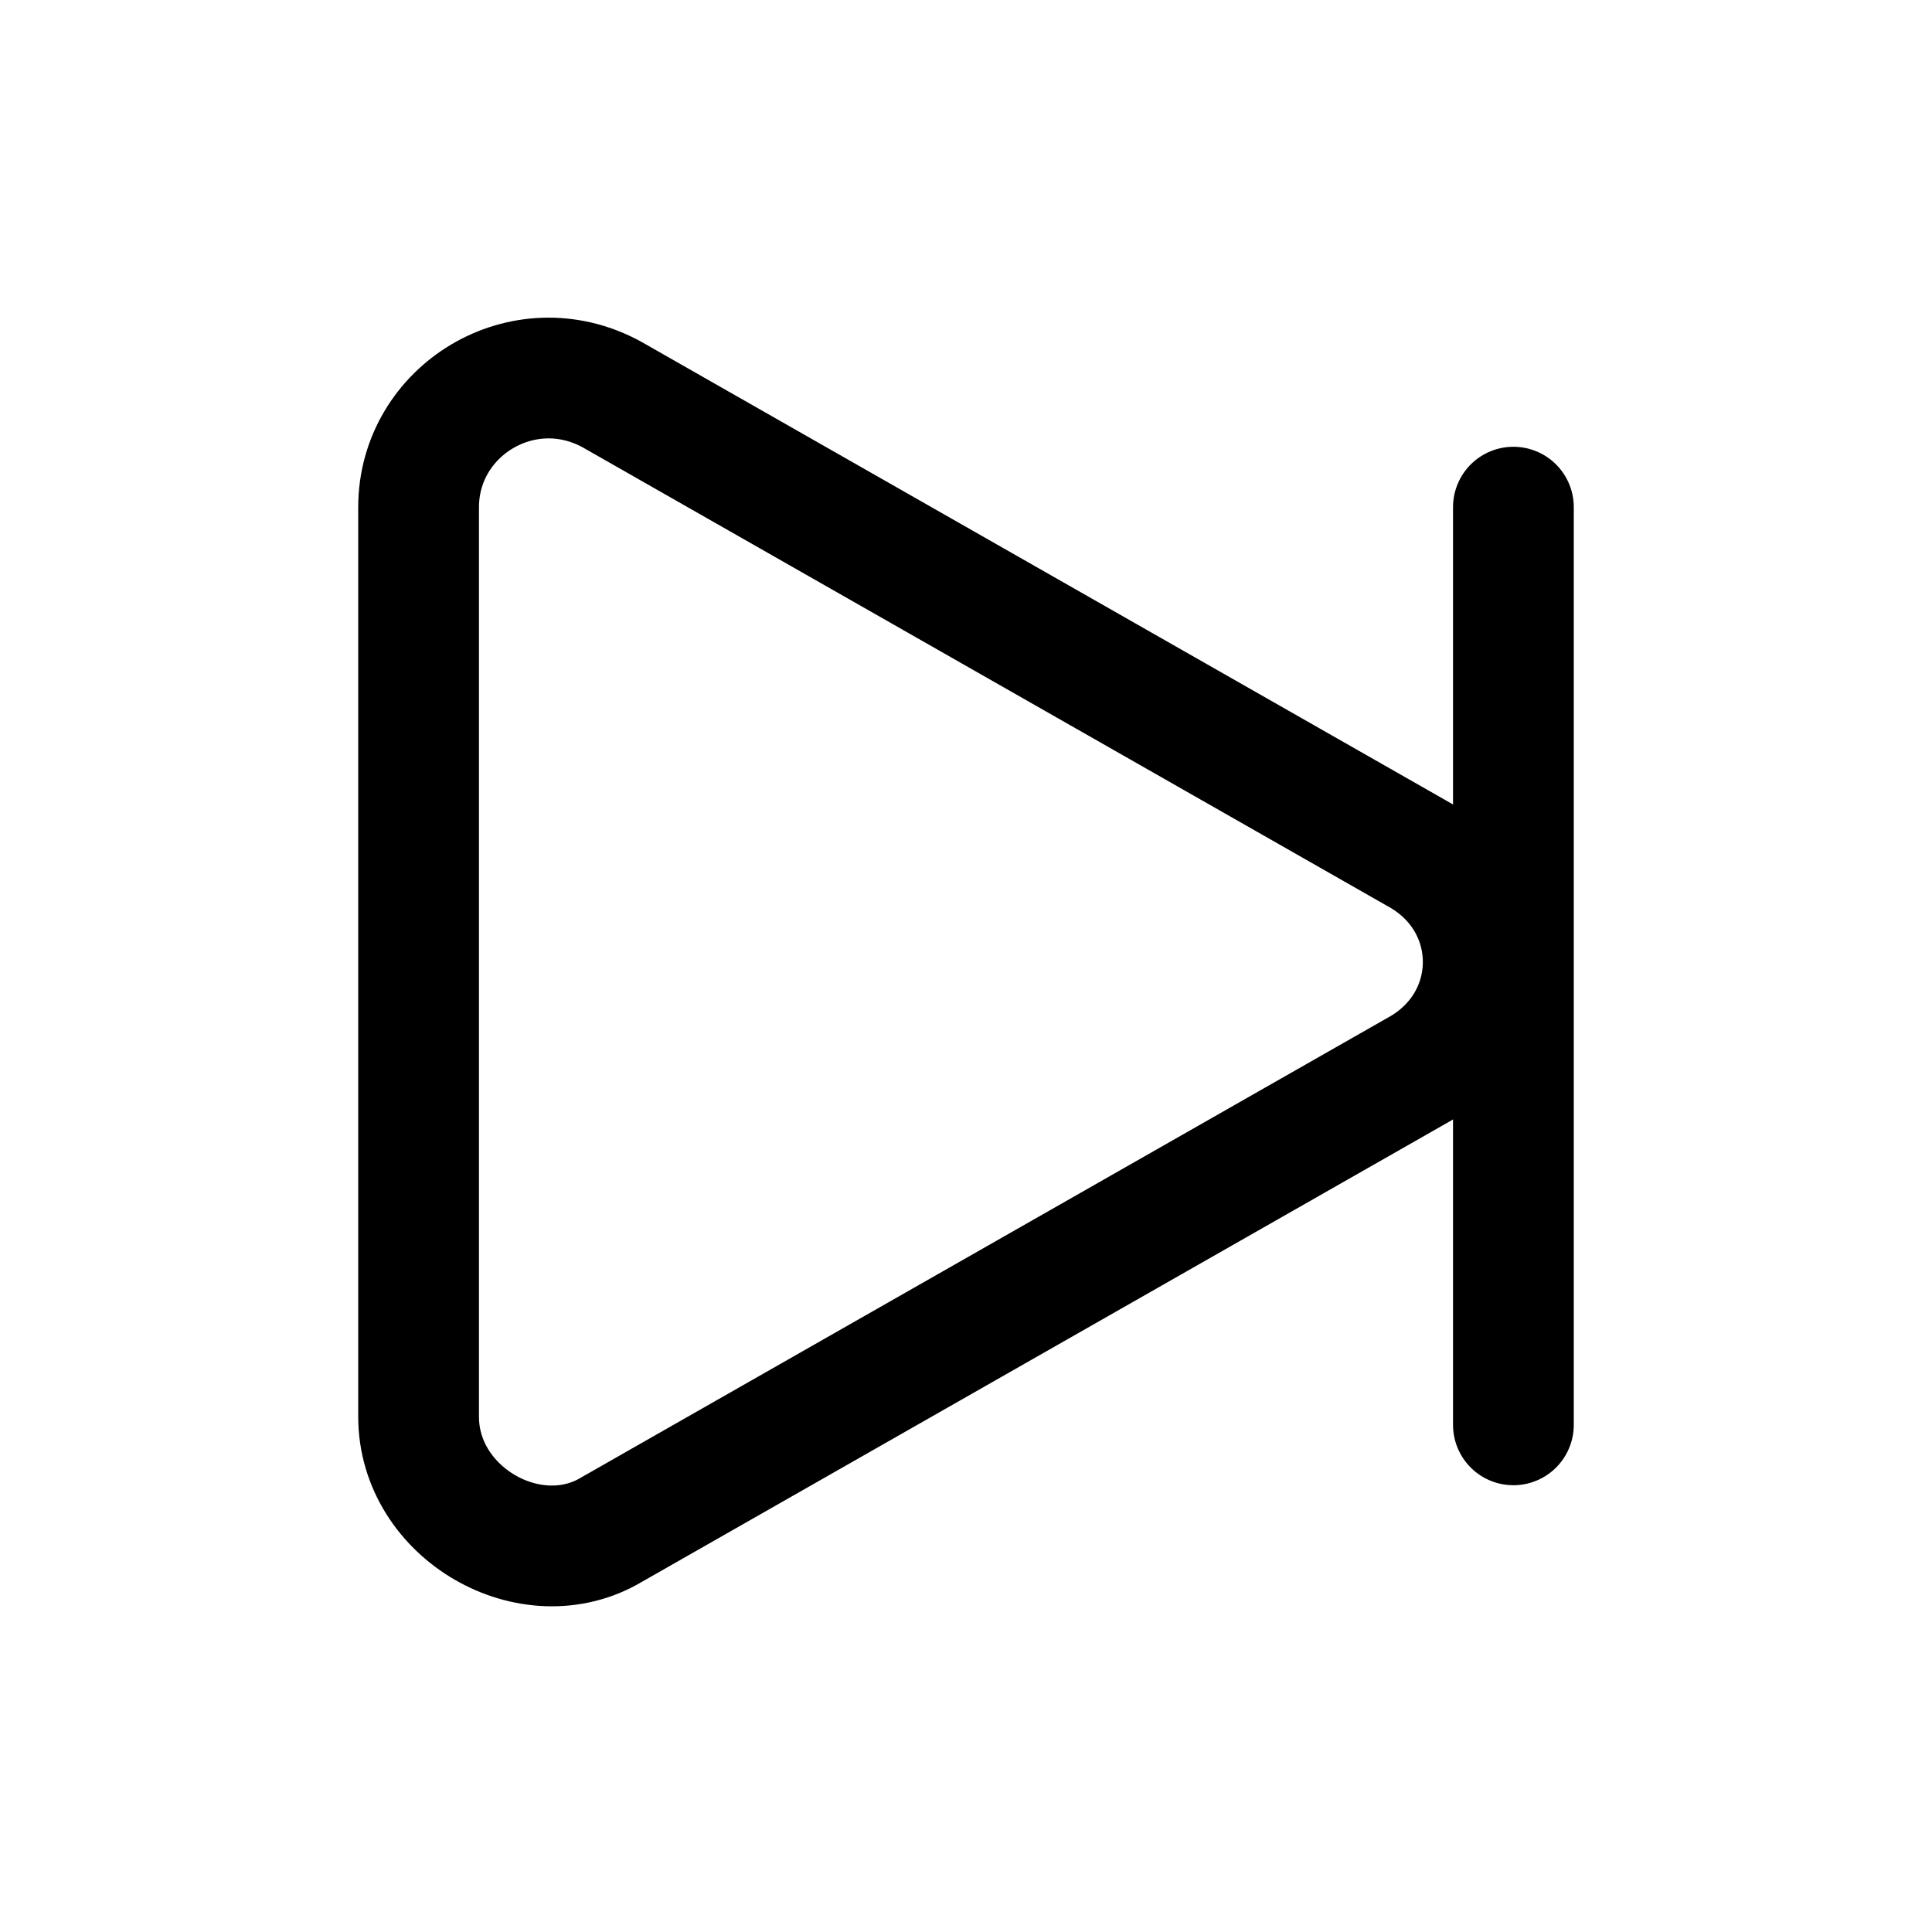
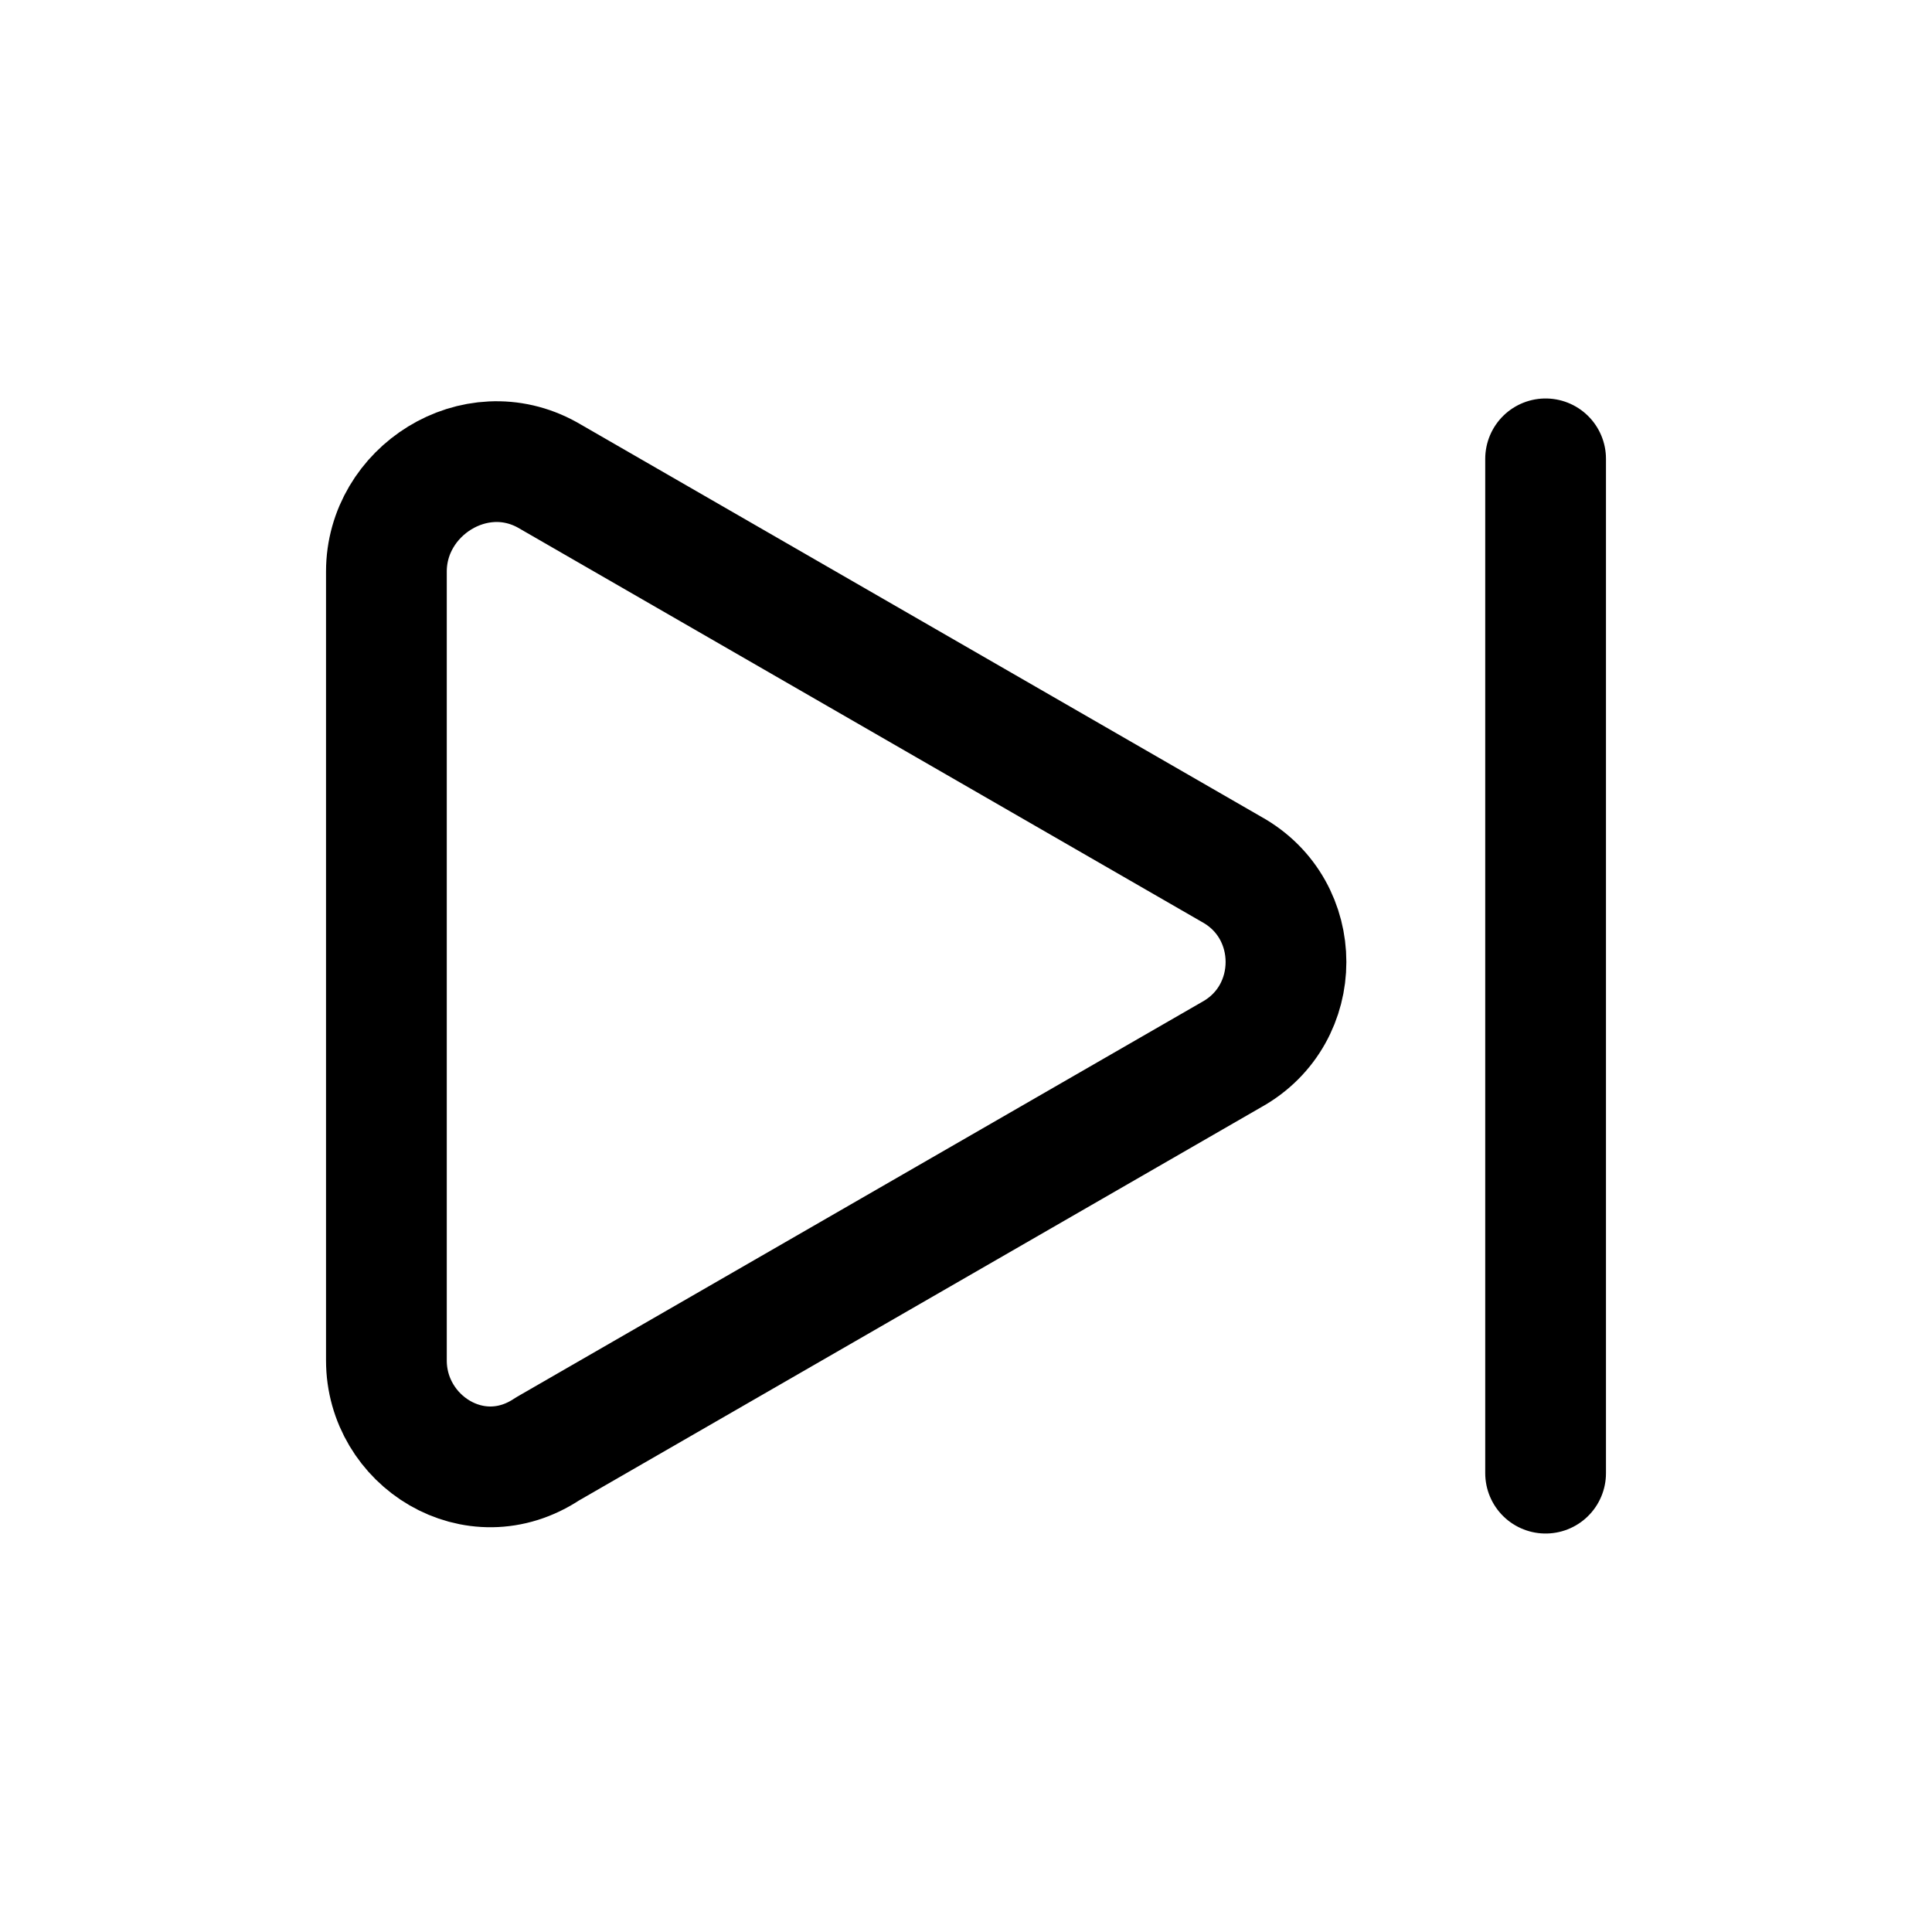
<svg xmlns="http://www.w3.org/2000/svg" fill="none" viewBox="0 0 24 24" stroke-width="1.5" stroke="currentColor" aria-hidden="true">
-   <path stroke-linecap="round" stroke-linejoin="round" d="M5.2 6.3c0-1.2 1.3-2 2.4-1.4l10 5.7c1.1.6 1.1 2.1 0 2.7L7.6 19c-1 .6-2.4-.2-2.4-1.4V6.3zM18.8 17.7V6.3" />
+   <path stroke-linecap="round" stroke-linejoin="round" d="M19.2 5.7v12.6M4.8 16.9V7.1c0-1 1.1-1.7 2-1.2l8.5 4.9c.9.5.9 1.8 0 2.3L6.8 18c-.9.6-2-.1-2-1.1z" />
</svg>
